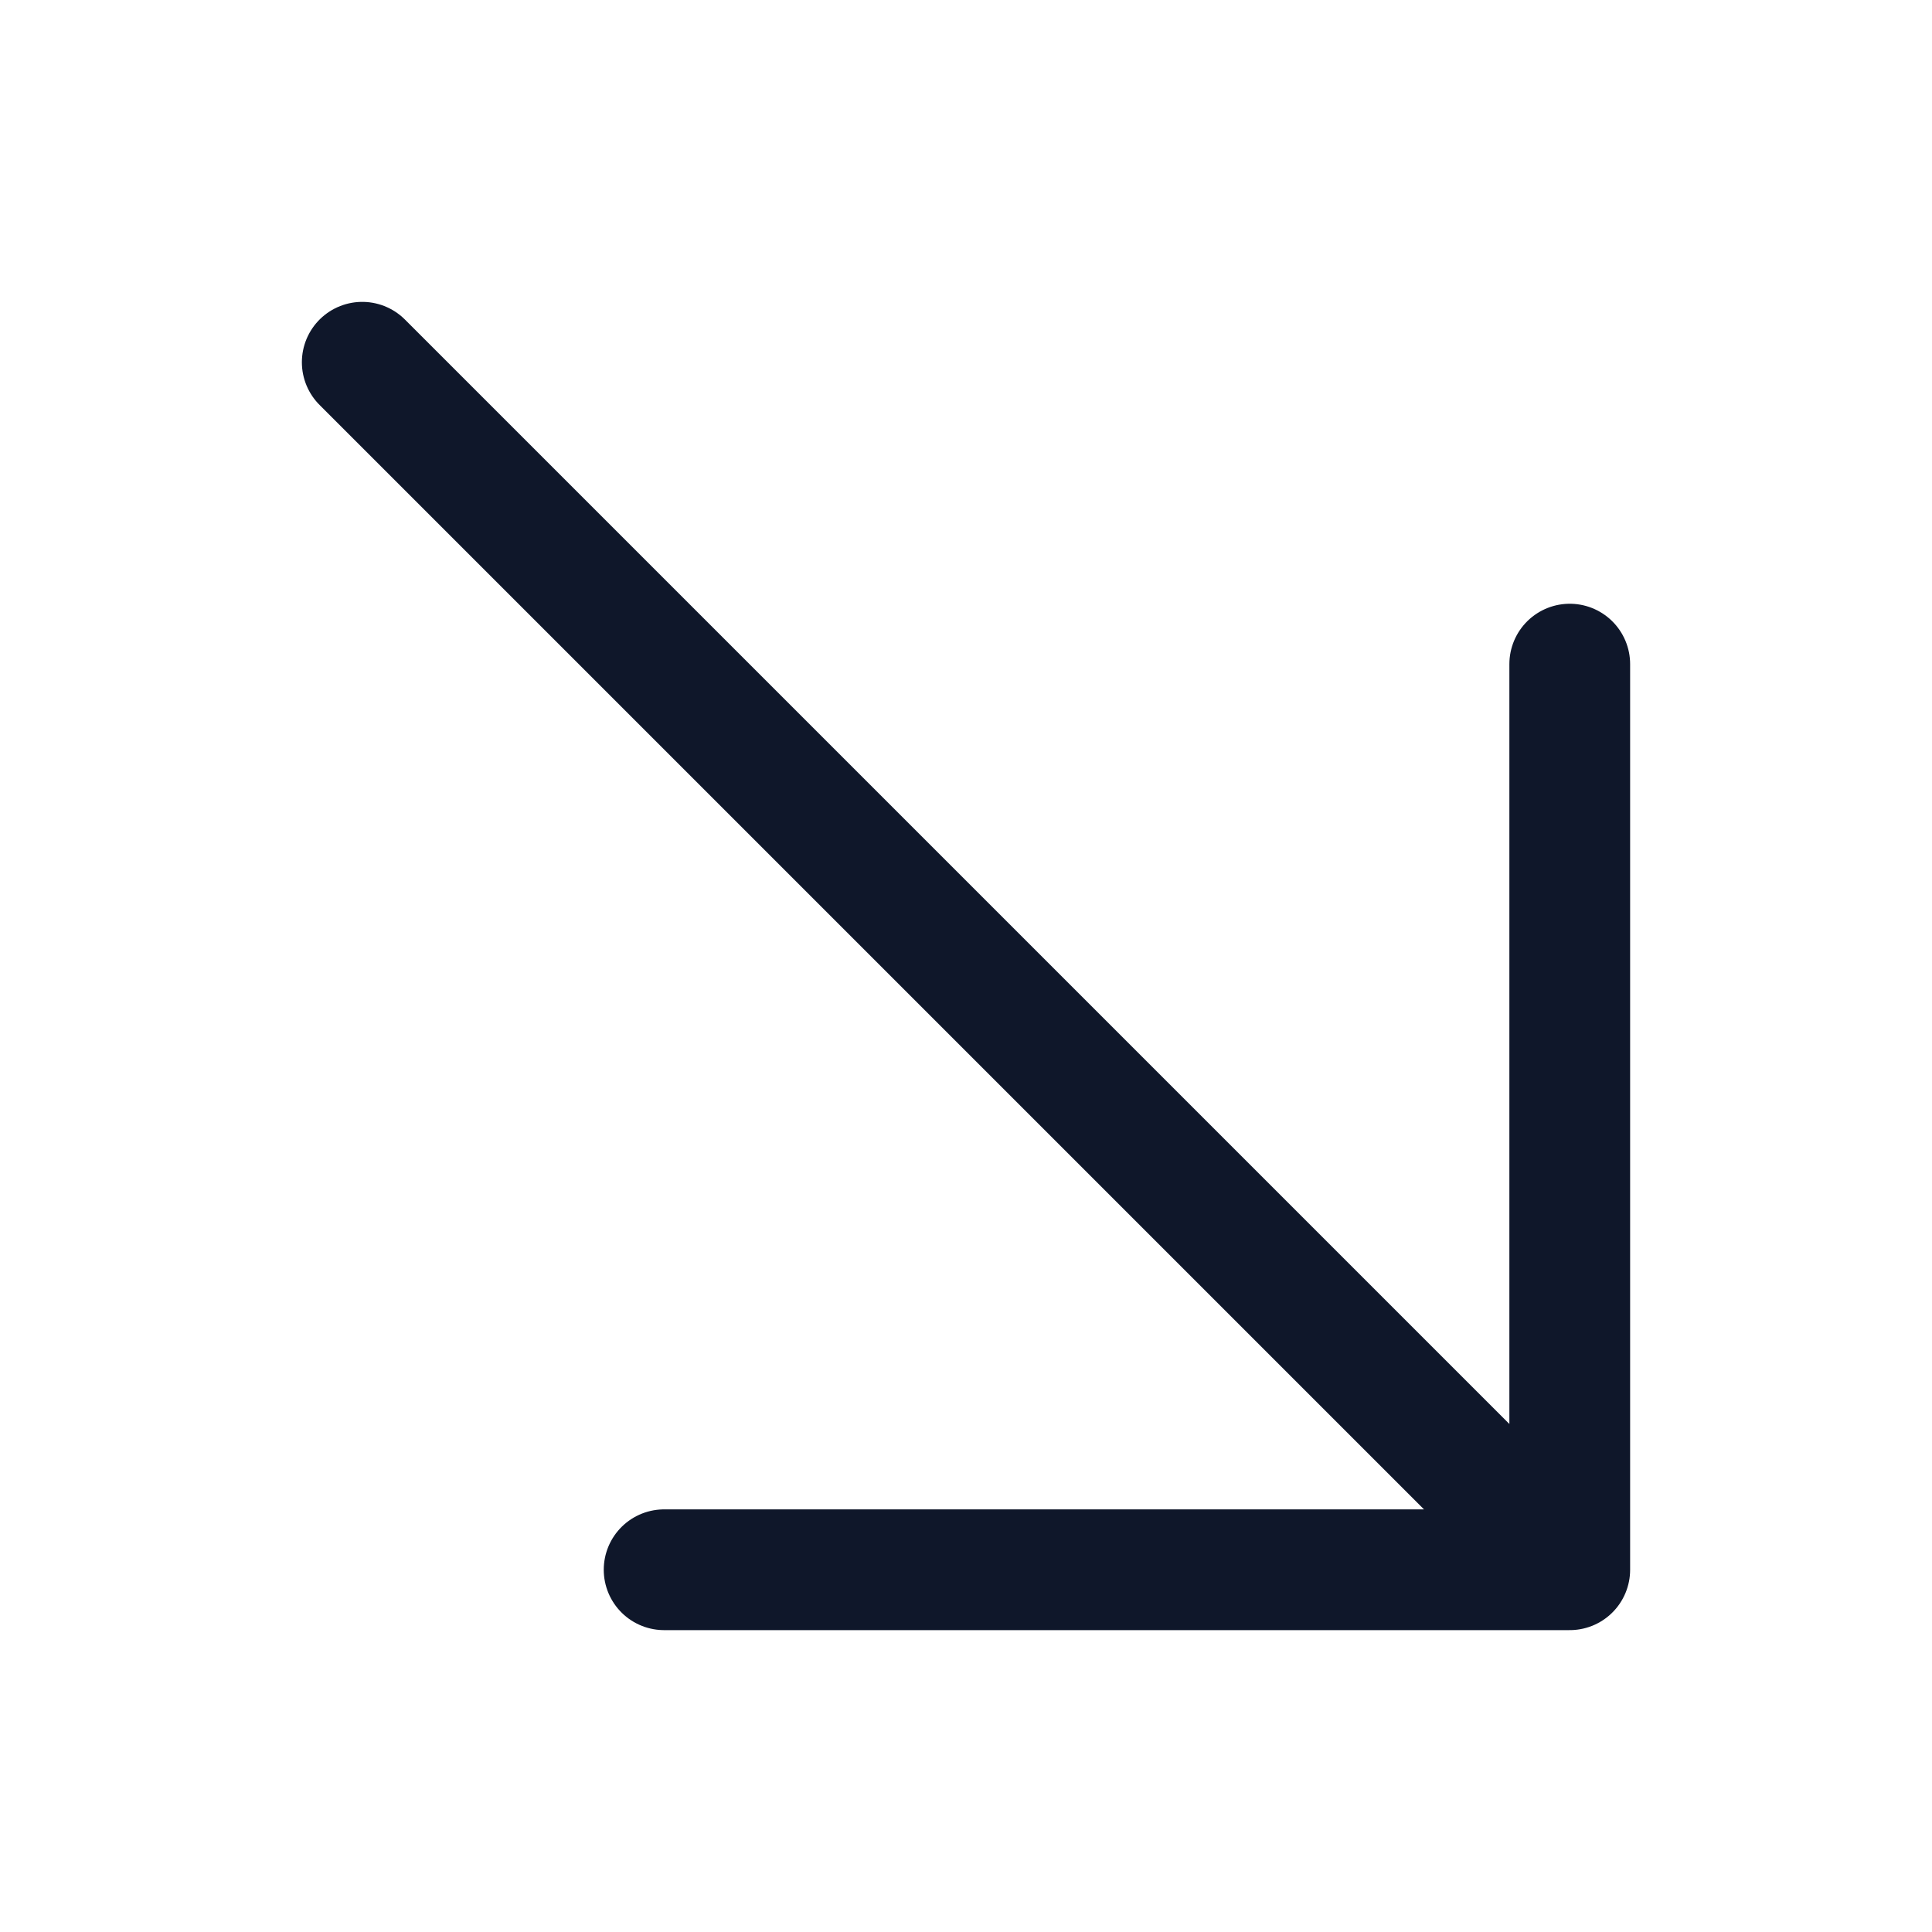
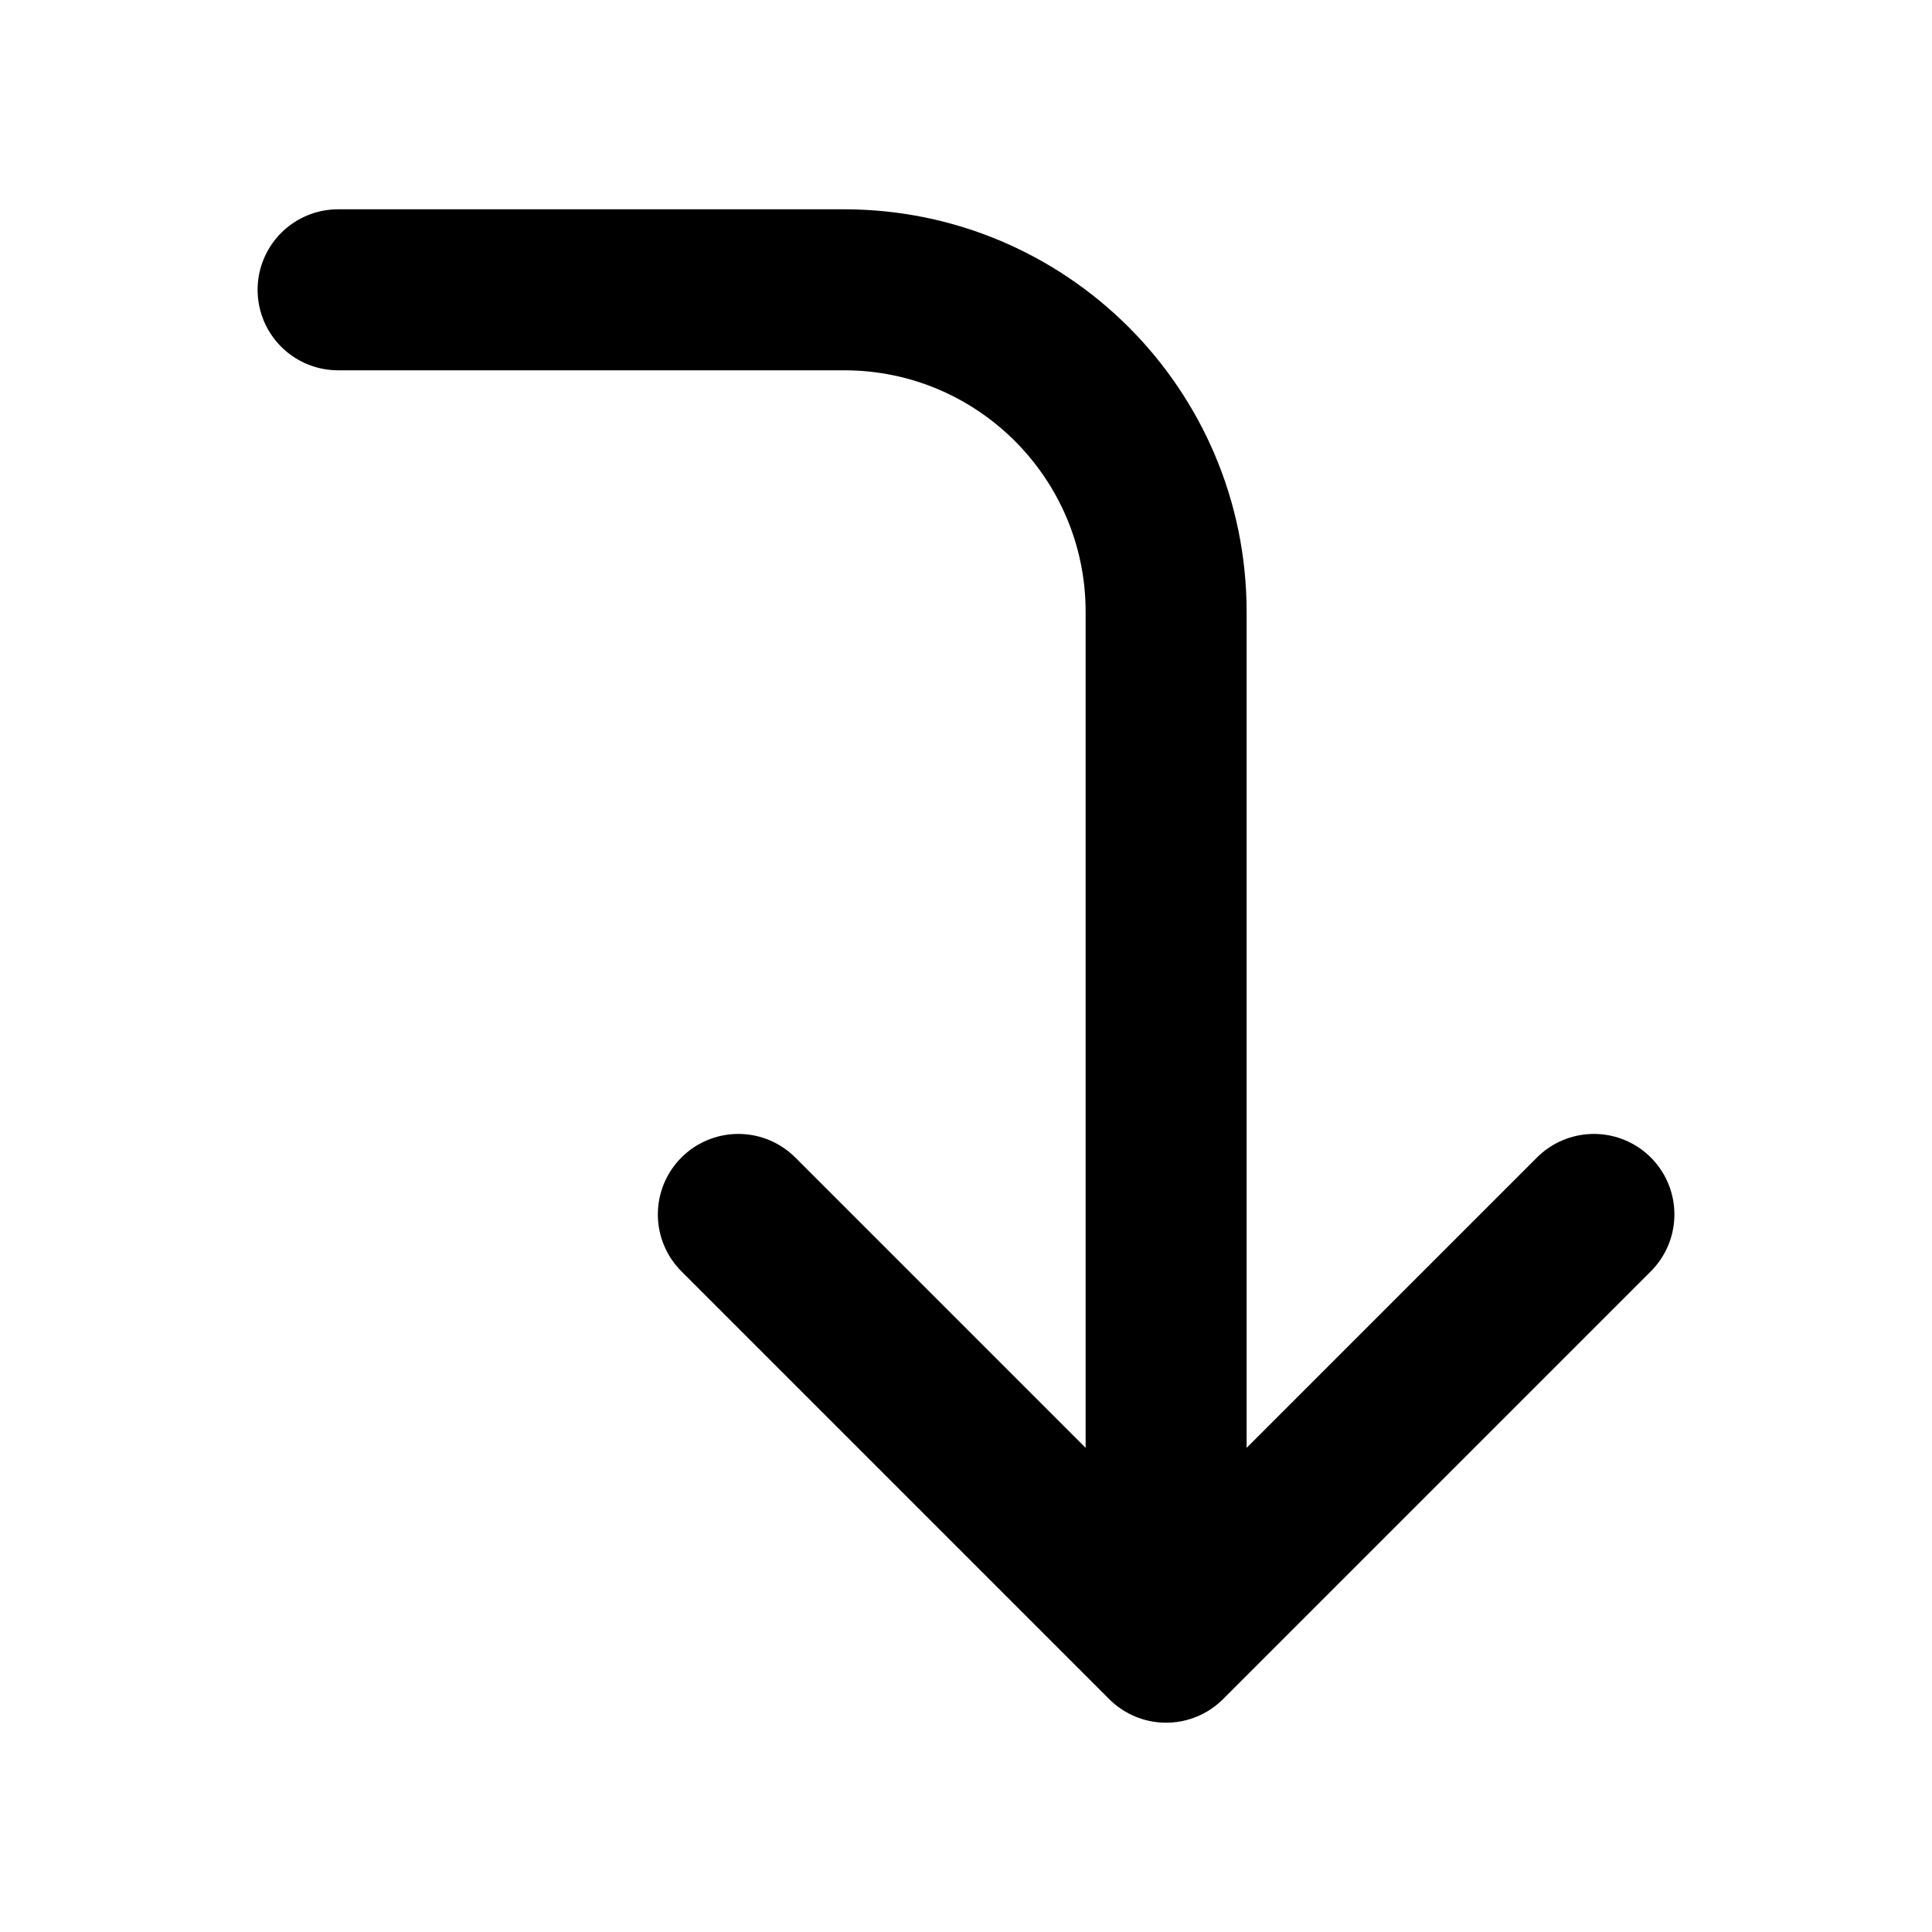
<svg xmlns="http://www.w3.org/2000/svg" width="24" height="24" viewBox="0 0 24 24" fill="none">
-   <path d="M4.5 4.5L19.5 19.5M19.5 19.5V8.25M19.5 19.5H8.25" stroke="#0F172A" stroke-width="1.5" stroke-linecap="round" stroke-linejoin="round" />
+   <g id="arrow-down-right">
+     <path id="Icon" d="M19.8 15.086L14.486 20.4M14.486 20.4L9.172 15.086M14.486 20.4L14.486 7.6C14.486 5.391 12.695 3.6 10.486 3.6L4.2 3.6" stroke="black" stroke-width="2" stroke-linecap="round" stroke-linejoin="round" />
+   </g>
</svg>
